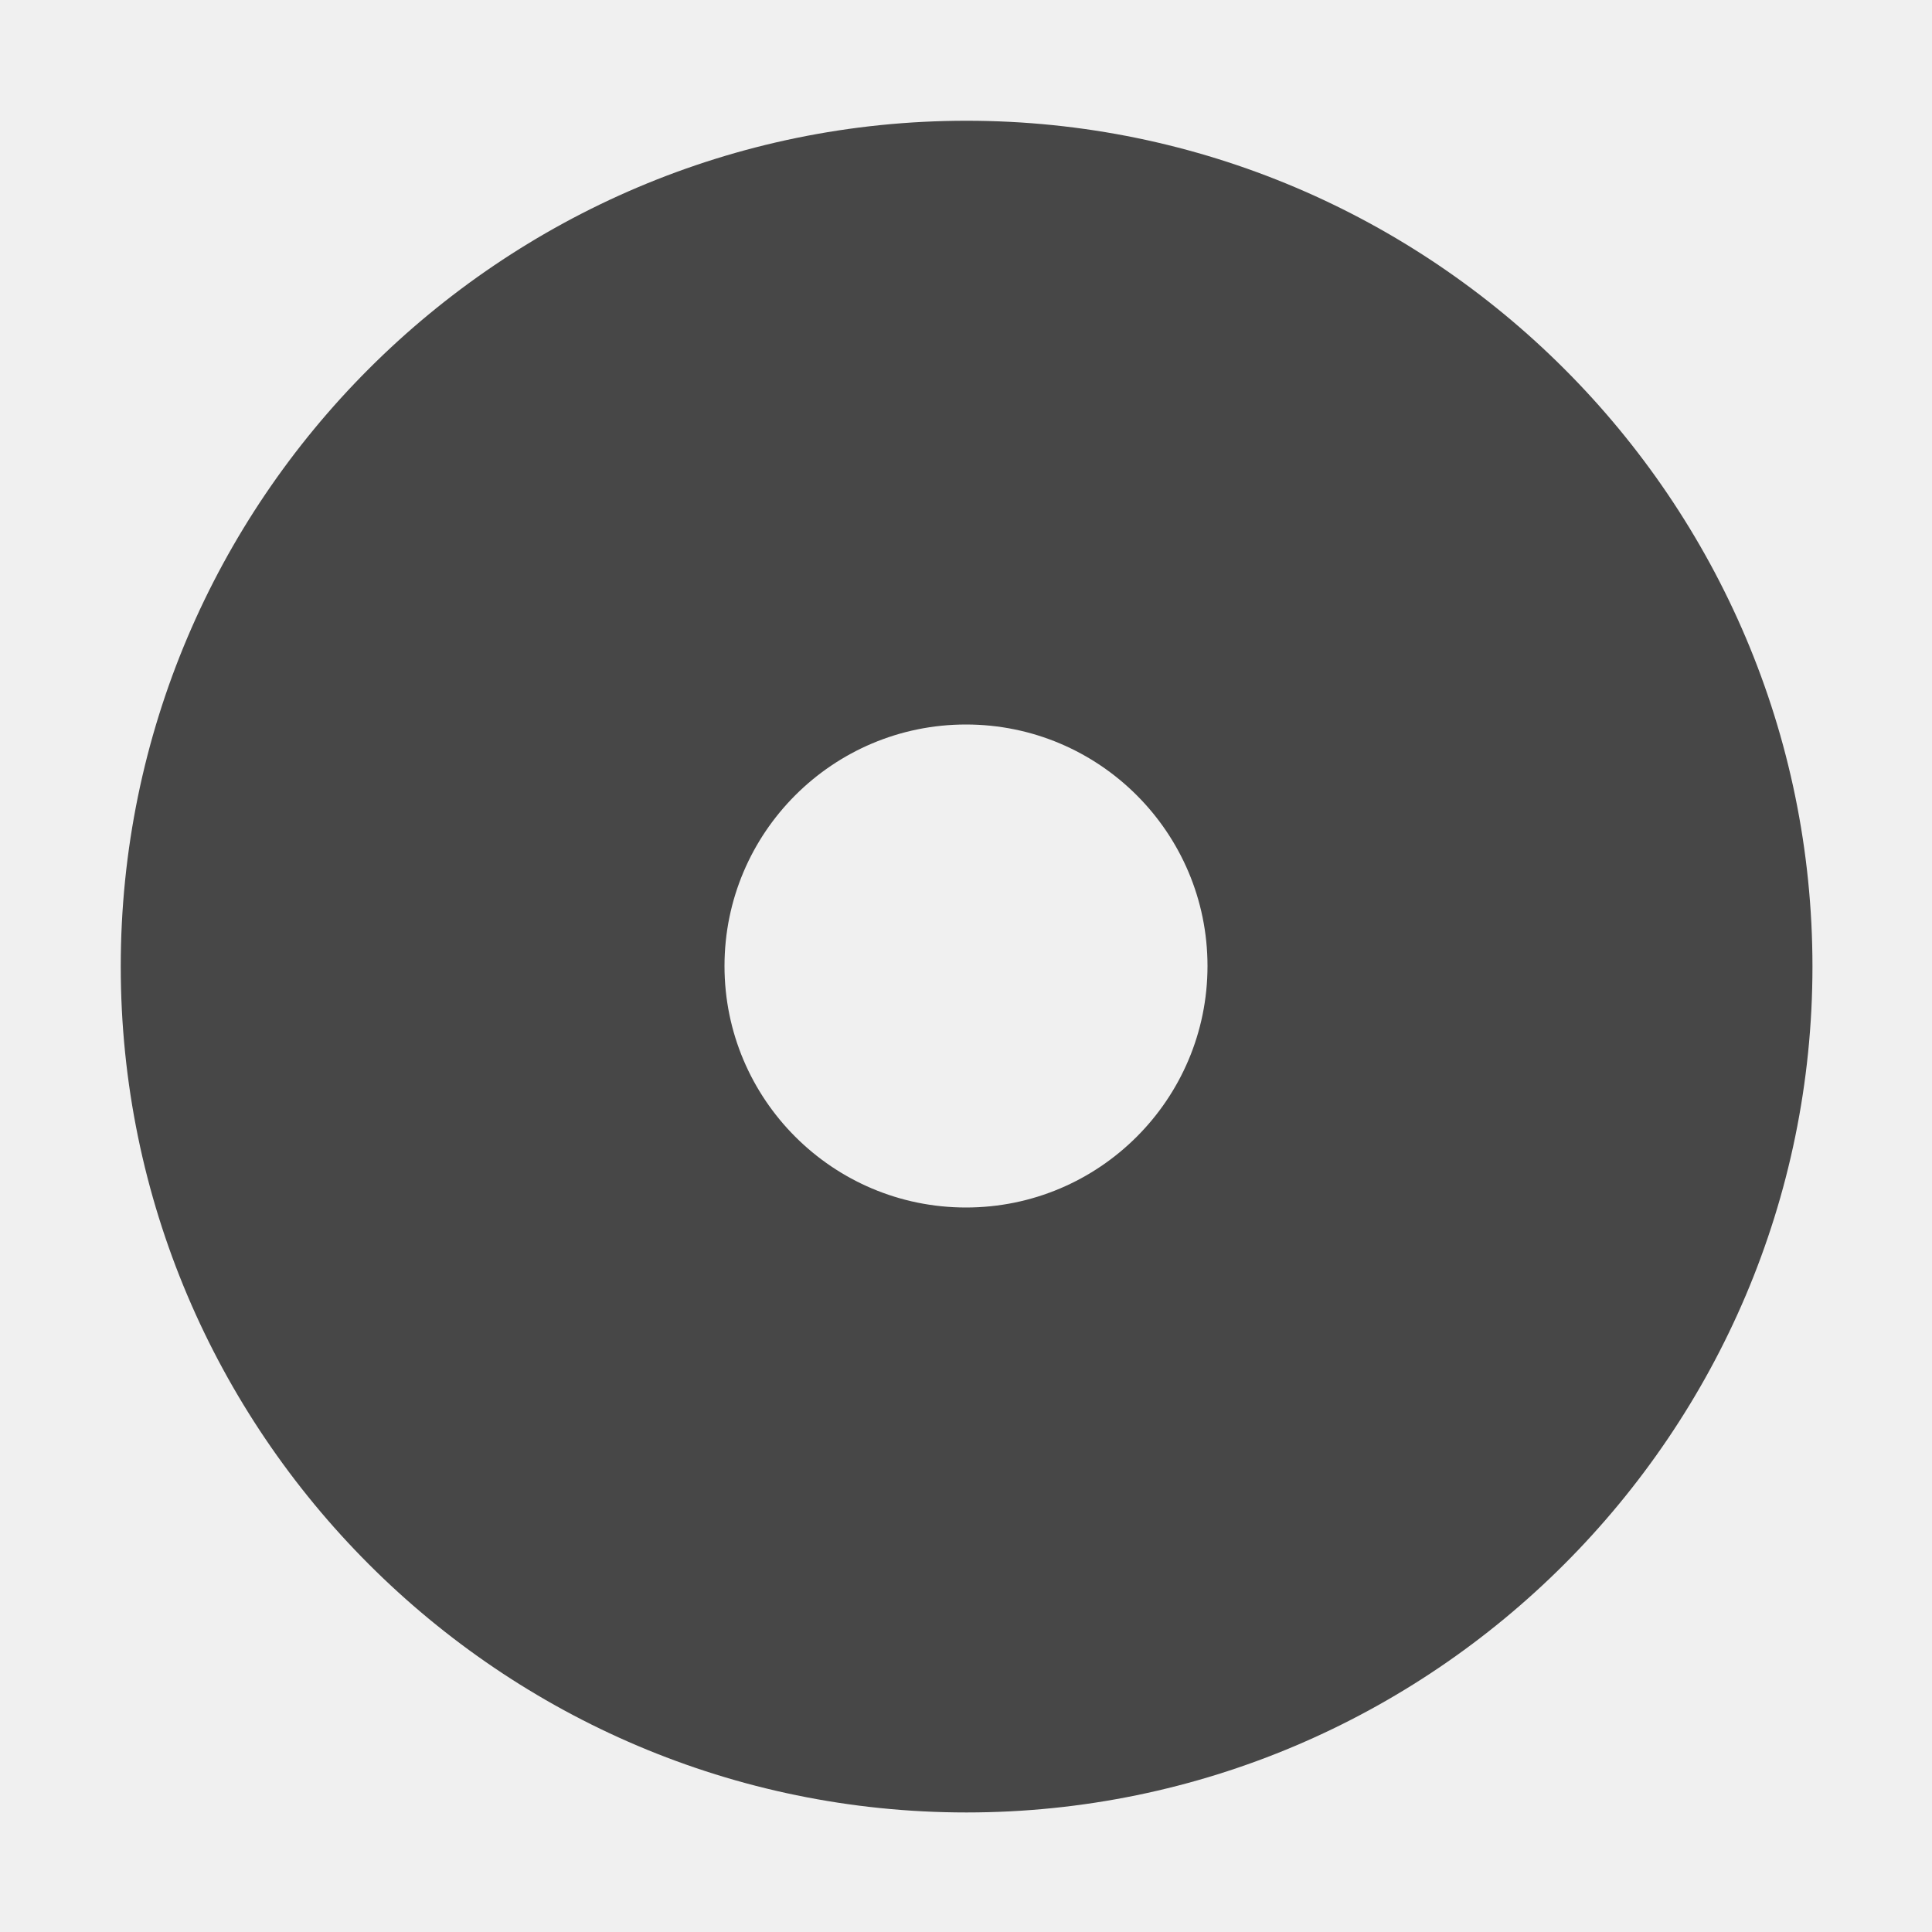
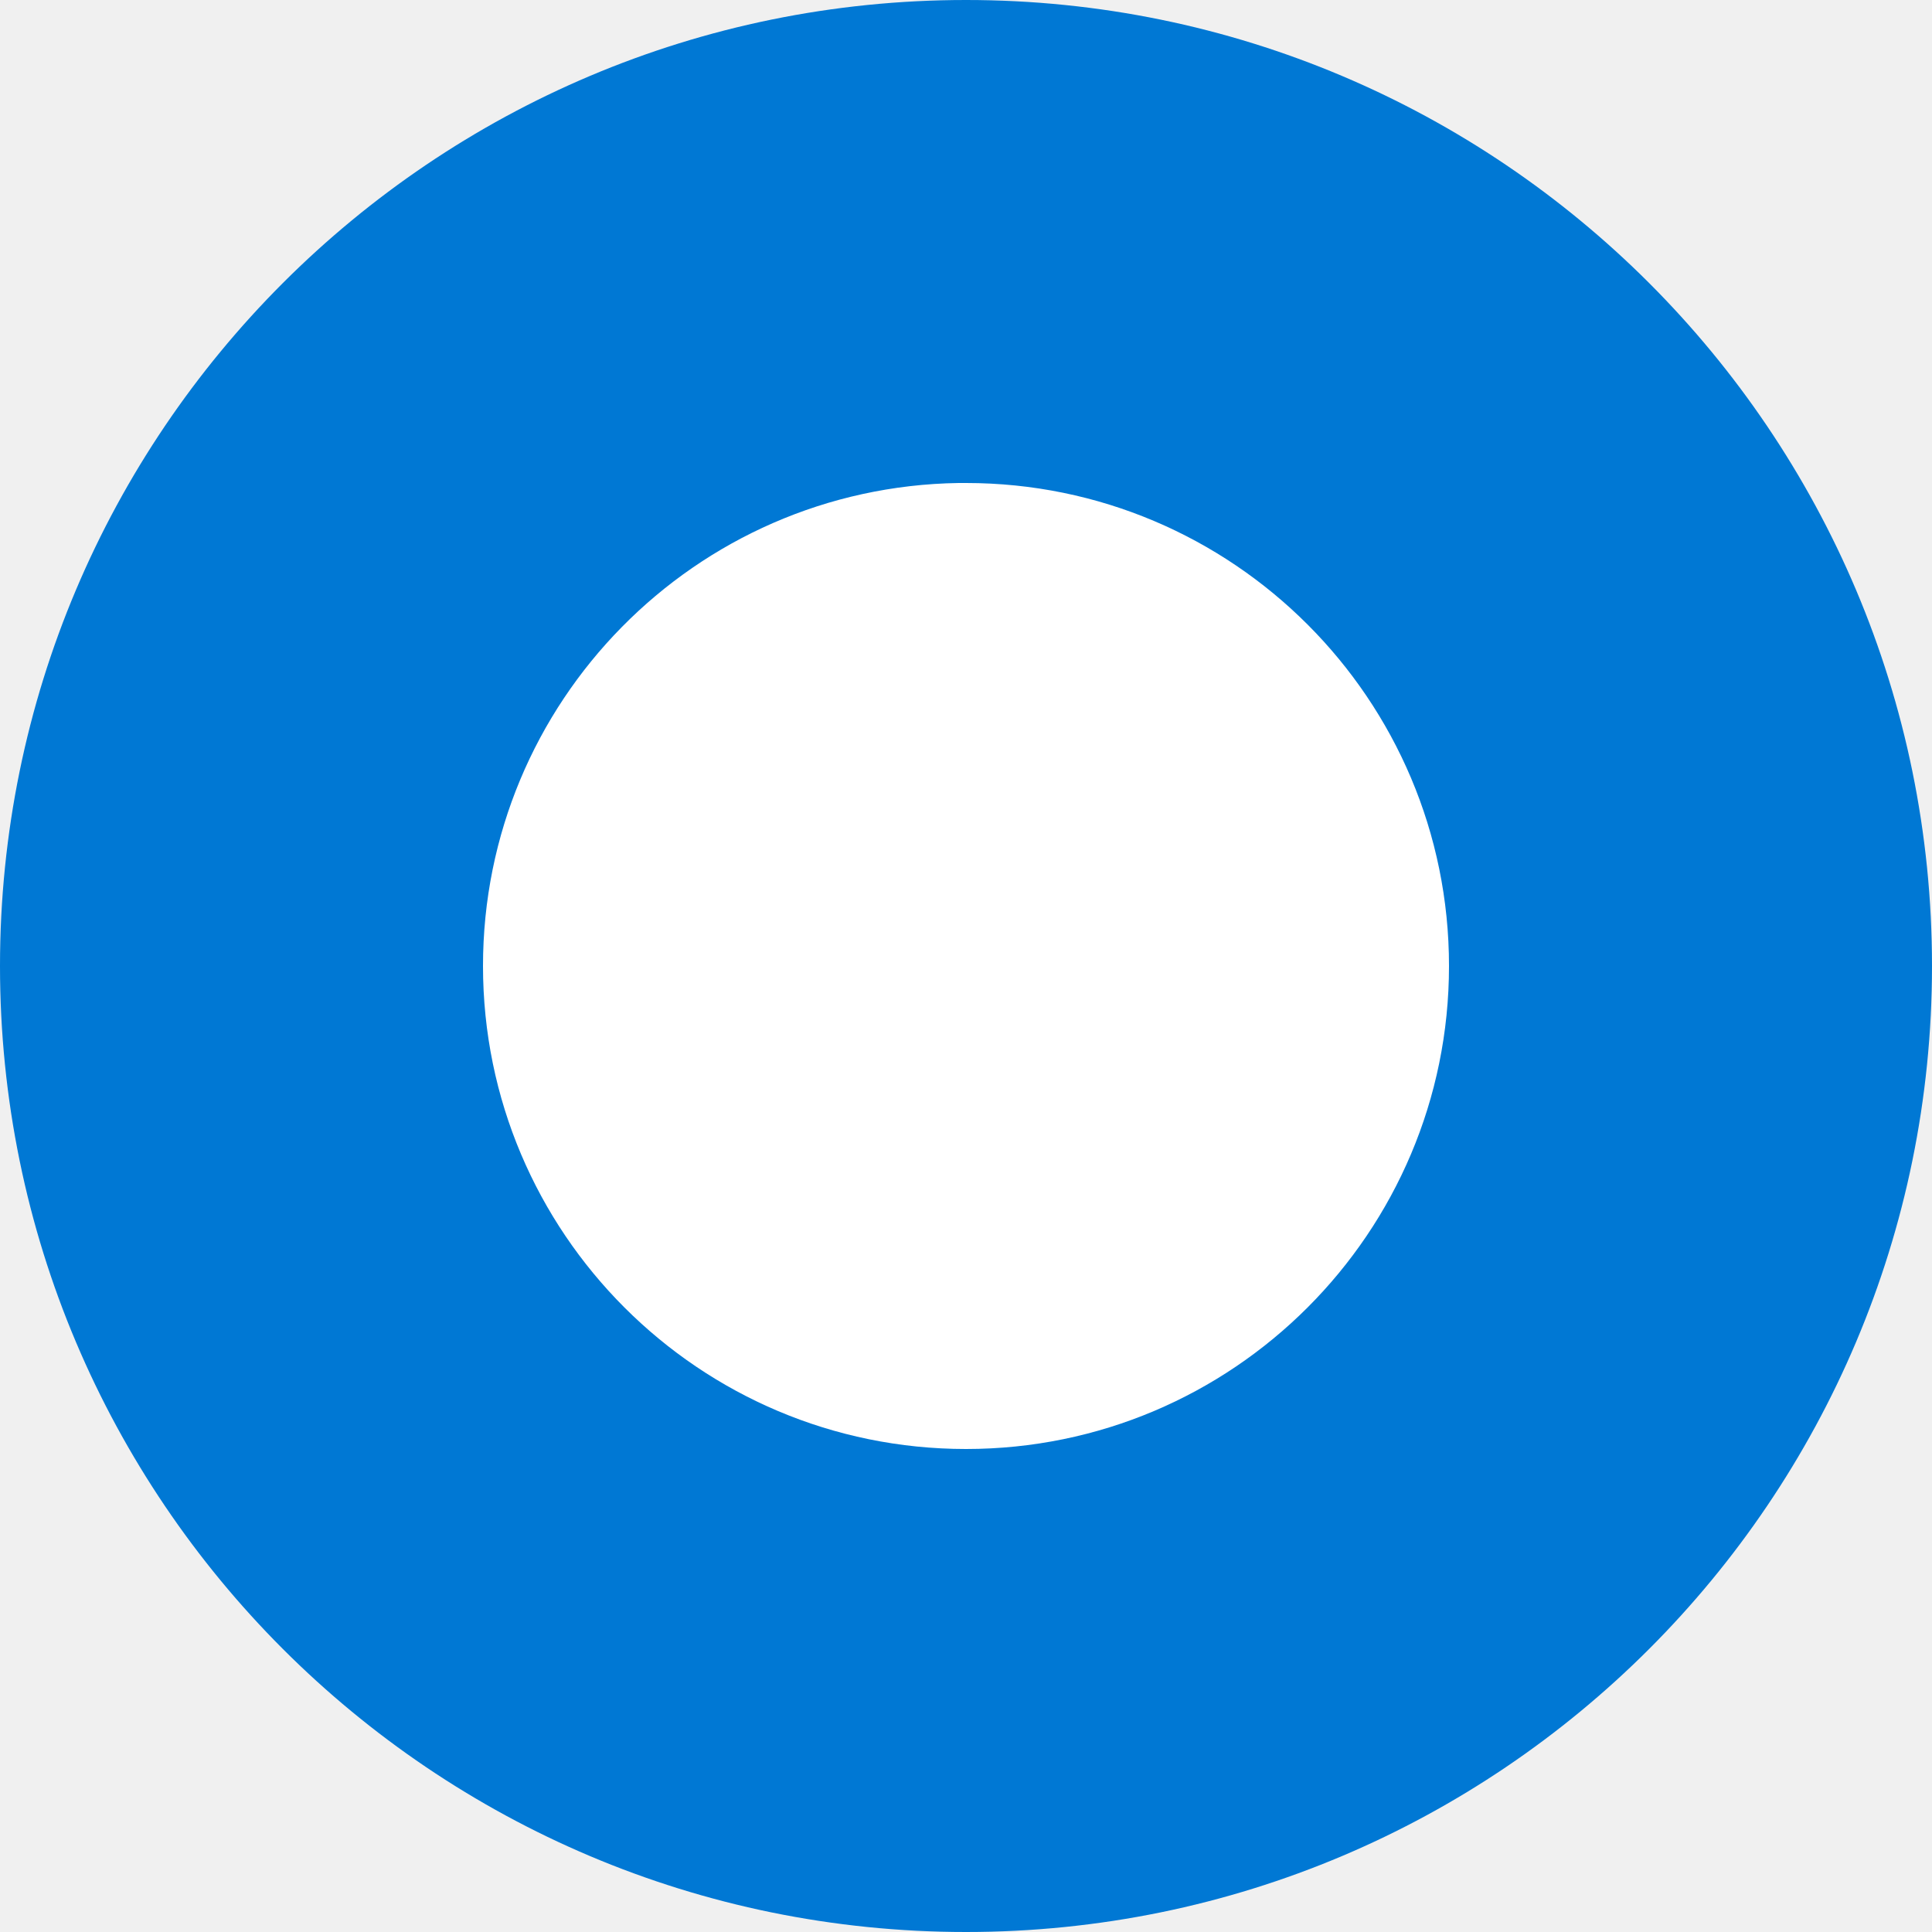
<svg xmlns="http://www.w3.org/2000/svg" width="16" height="16" version="1.1">
-   <path d="m8.004 1c-3.86 0-7.004 3.144-7.004 7.004 0 3.86 3.144 7.006 7.004 7.006 3.86 0 7.006-3.146 7.006-7.006 0-3.86-3.146-7.004-7.006-7.004zm-0.004 5c1.104 0 2 0.896 2 2s-0.896 2-2 2-2-0.896-2-2 0.896-2 2-2z" color="#bebebe" fill="#474747" style="font-feature-settings:normal;font-variant-alternates:normal;font-variant-caps:normal;font-variant-ligatures:normal;font-variant-numeric:normal;font-variant-position:normal;isolation:auto;mix-blend-mode:normal;shape-padding:0;text-decoration-color:#000000;text-decoration-line:none;text-decoration-style:solid;text-indent:0;text-orientation:mixed;text-transform:none;white-space:normal" />
+   <path d="m8-2.1e-7c-4.418 0-8 3.582-8 8 0 4.418 3.582 8 8 8s8-3.582 8-8c0-4.418-3.582-8-8-8z" fill="#0078d4" />
+   <path d="m7.939 4c0.02-1.527e-4 0.04-1.527e-4 0.061 0 2.209 4e-7 4 1.791 4 4s-1.791 4-4 4-4-1.791-4-4c-2.5e-4 -2.186 1.754-3.967 3.939-4z" fill="#ffffff" />
</svg>
